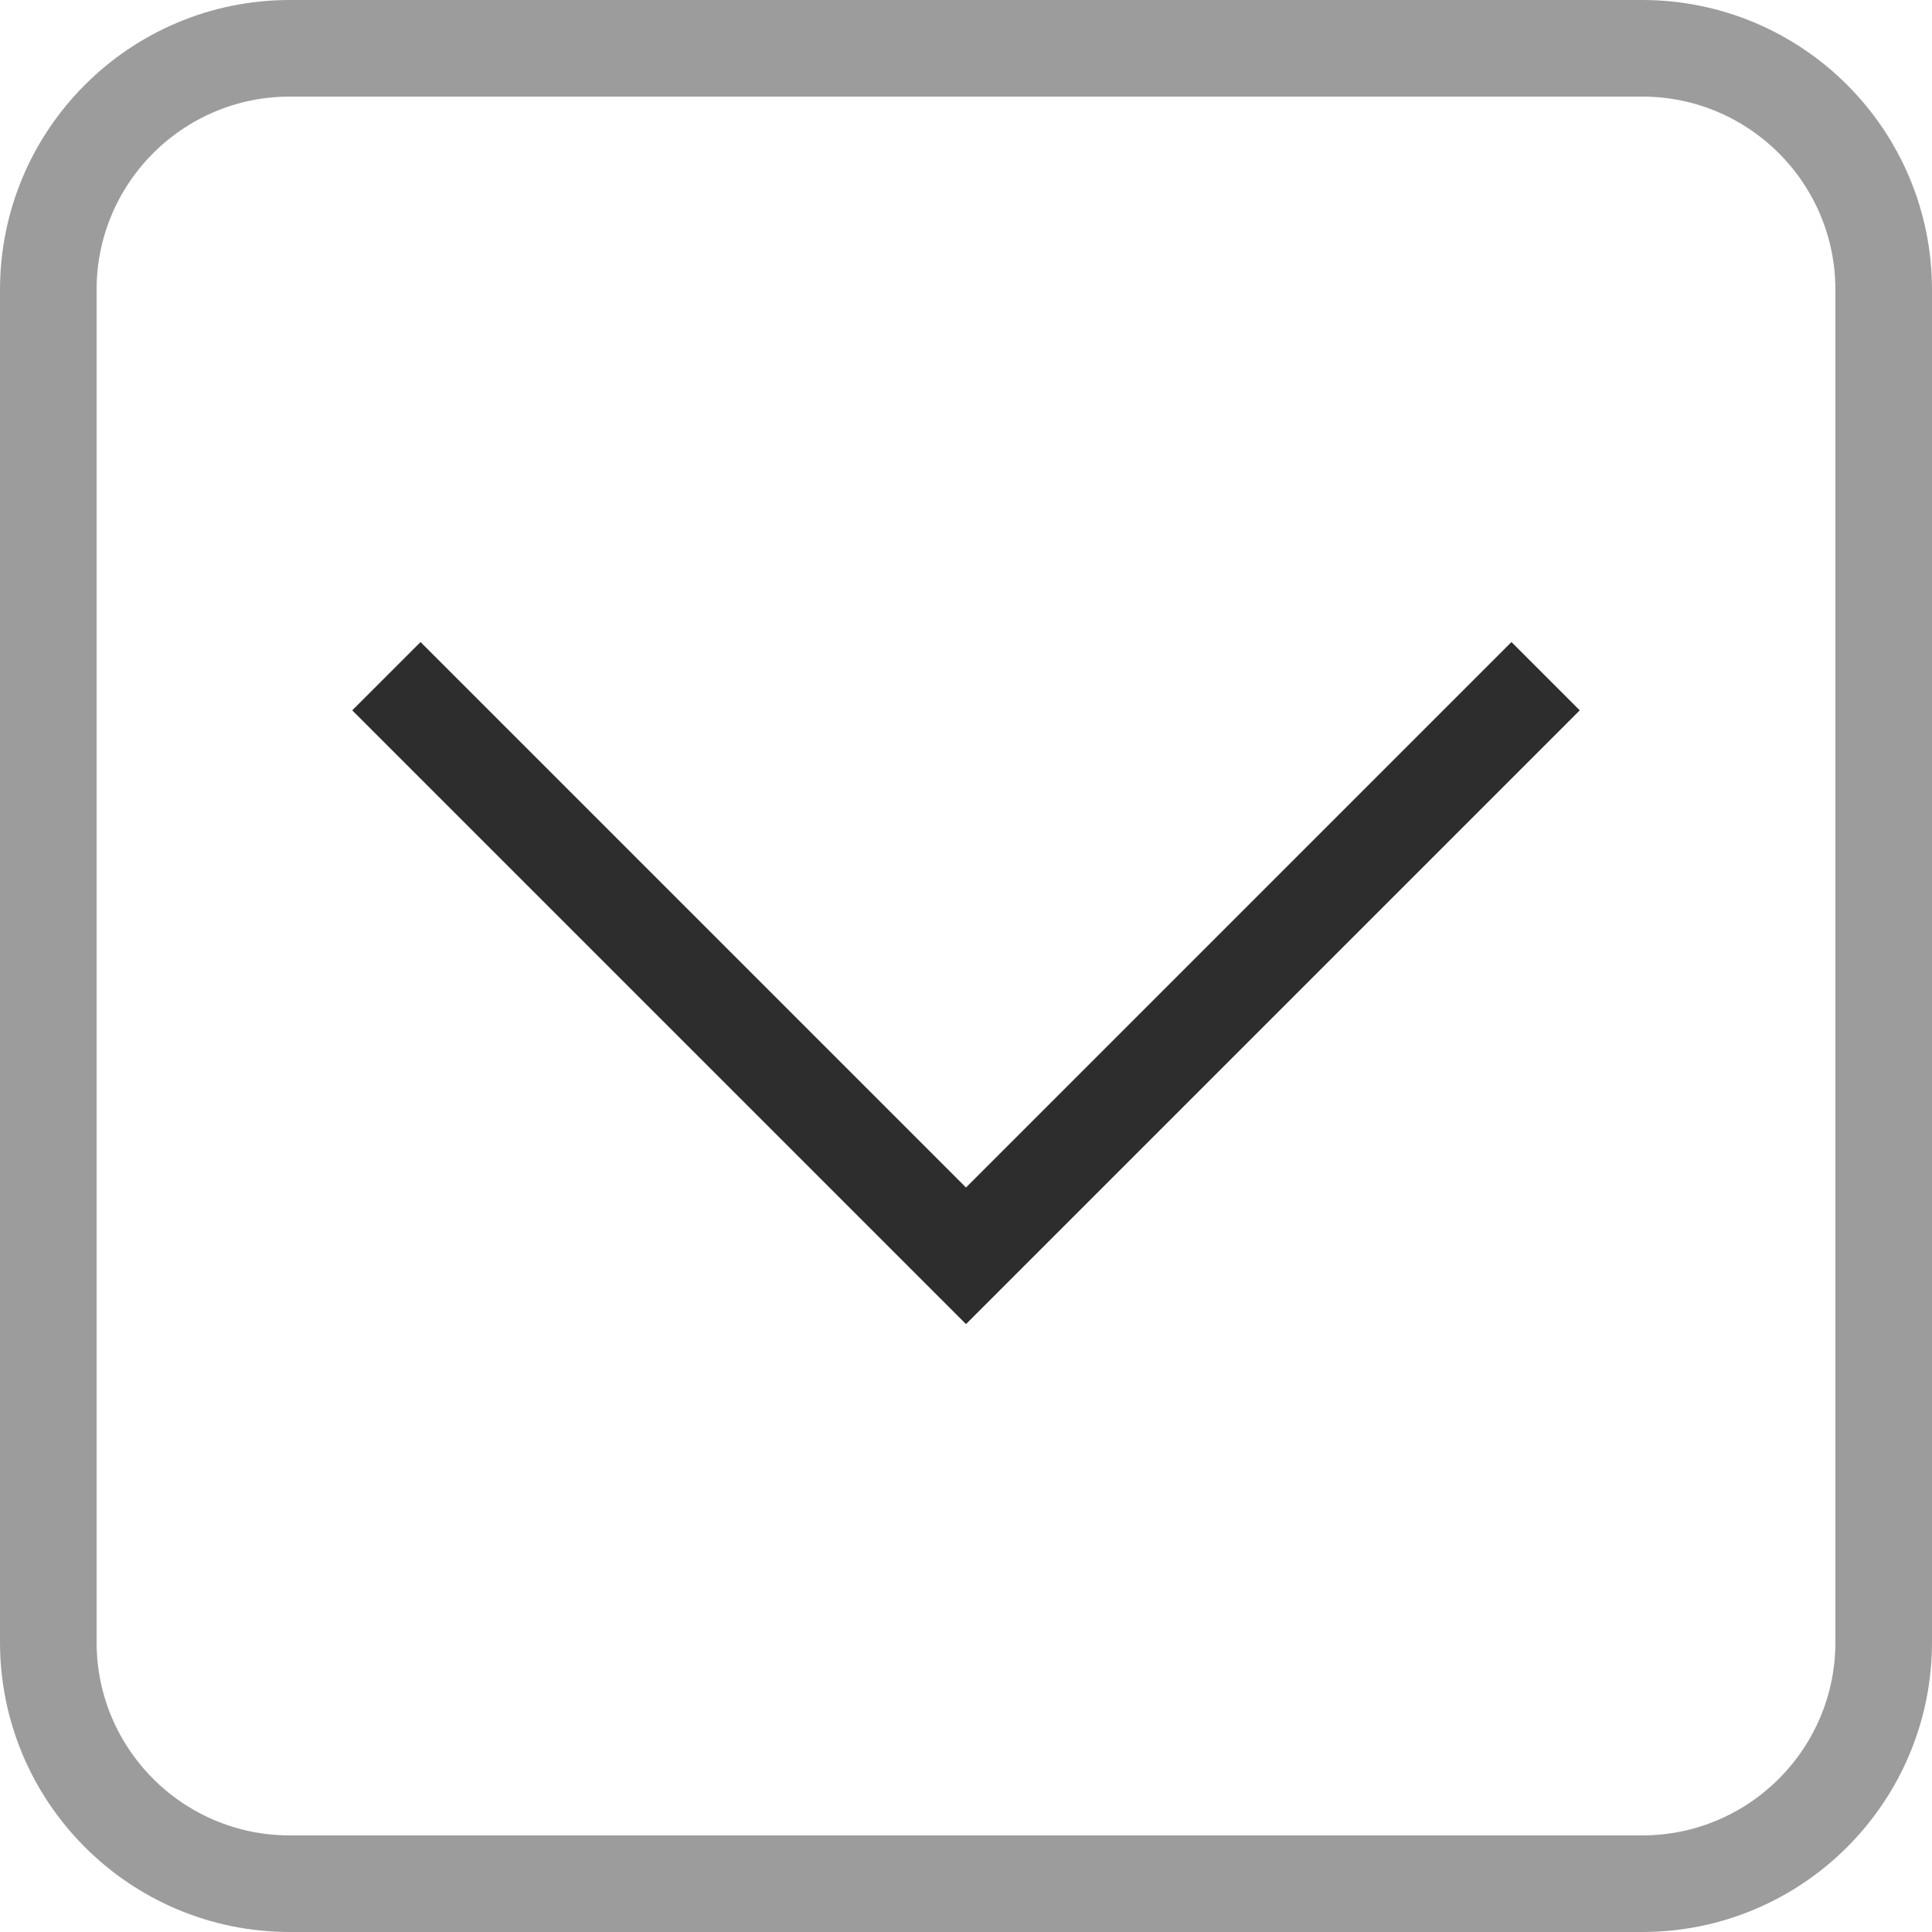
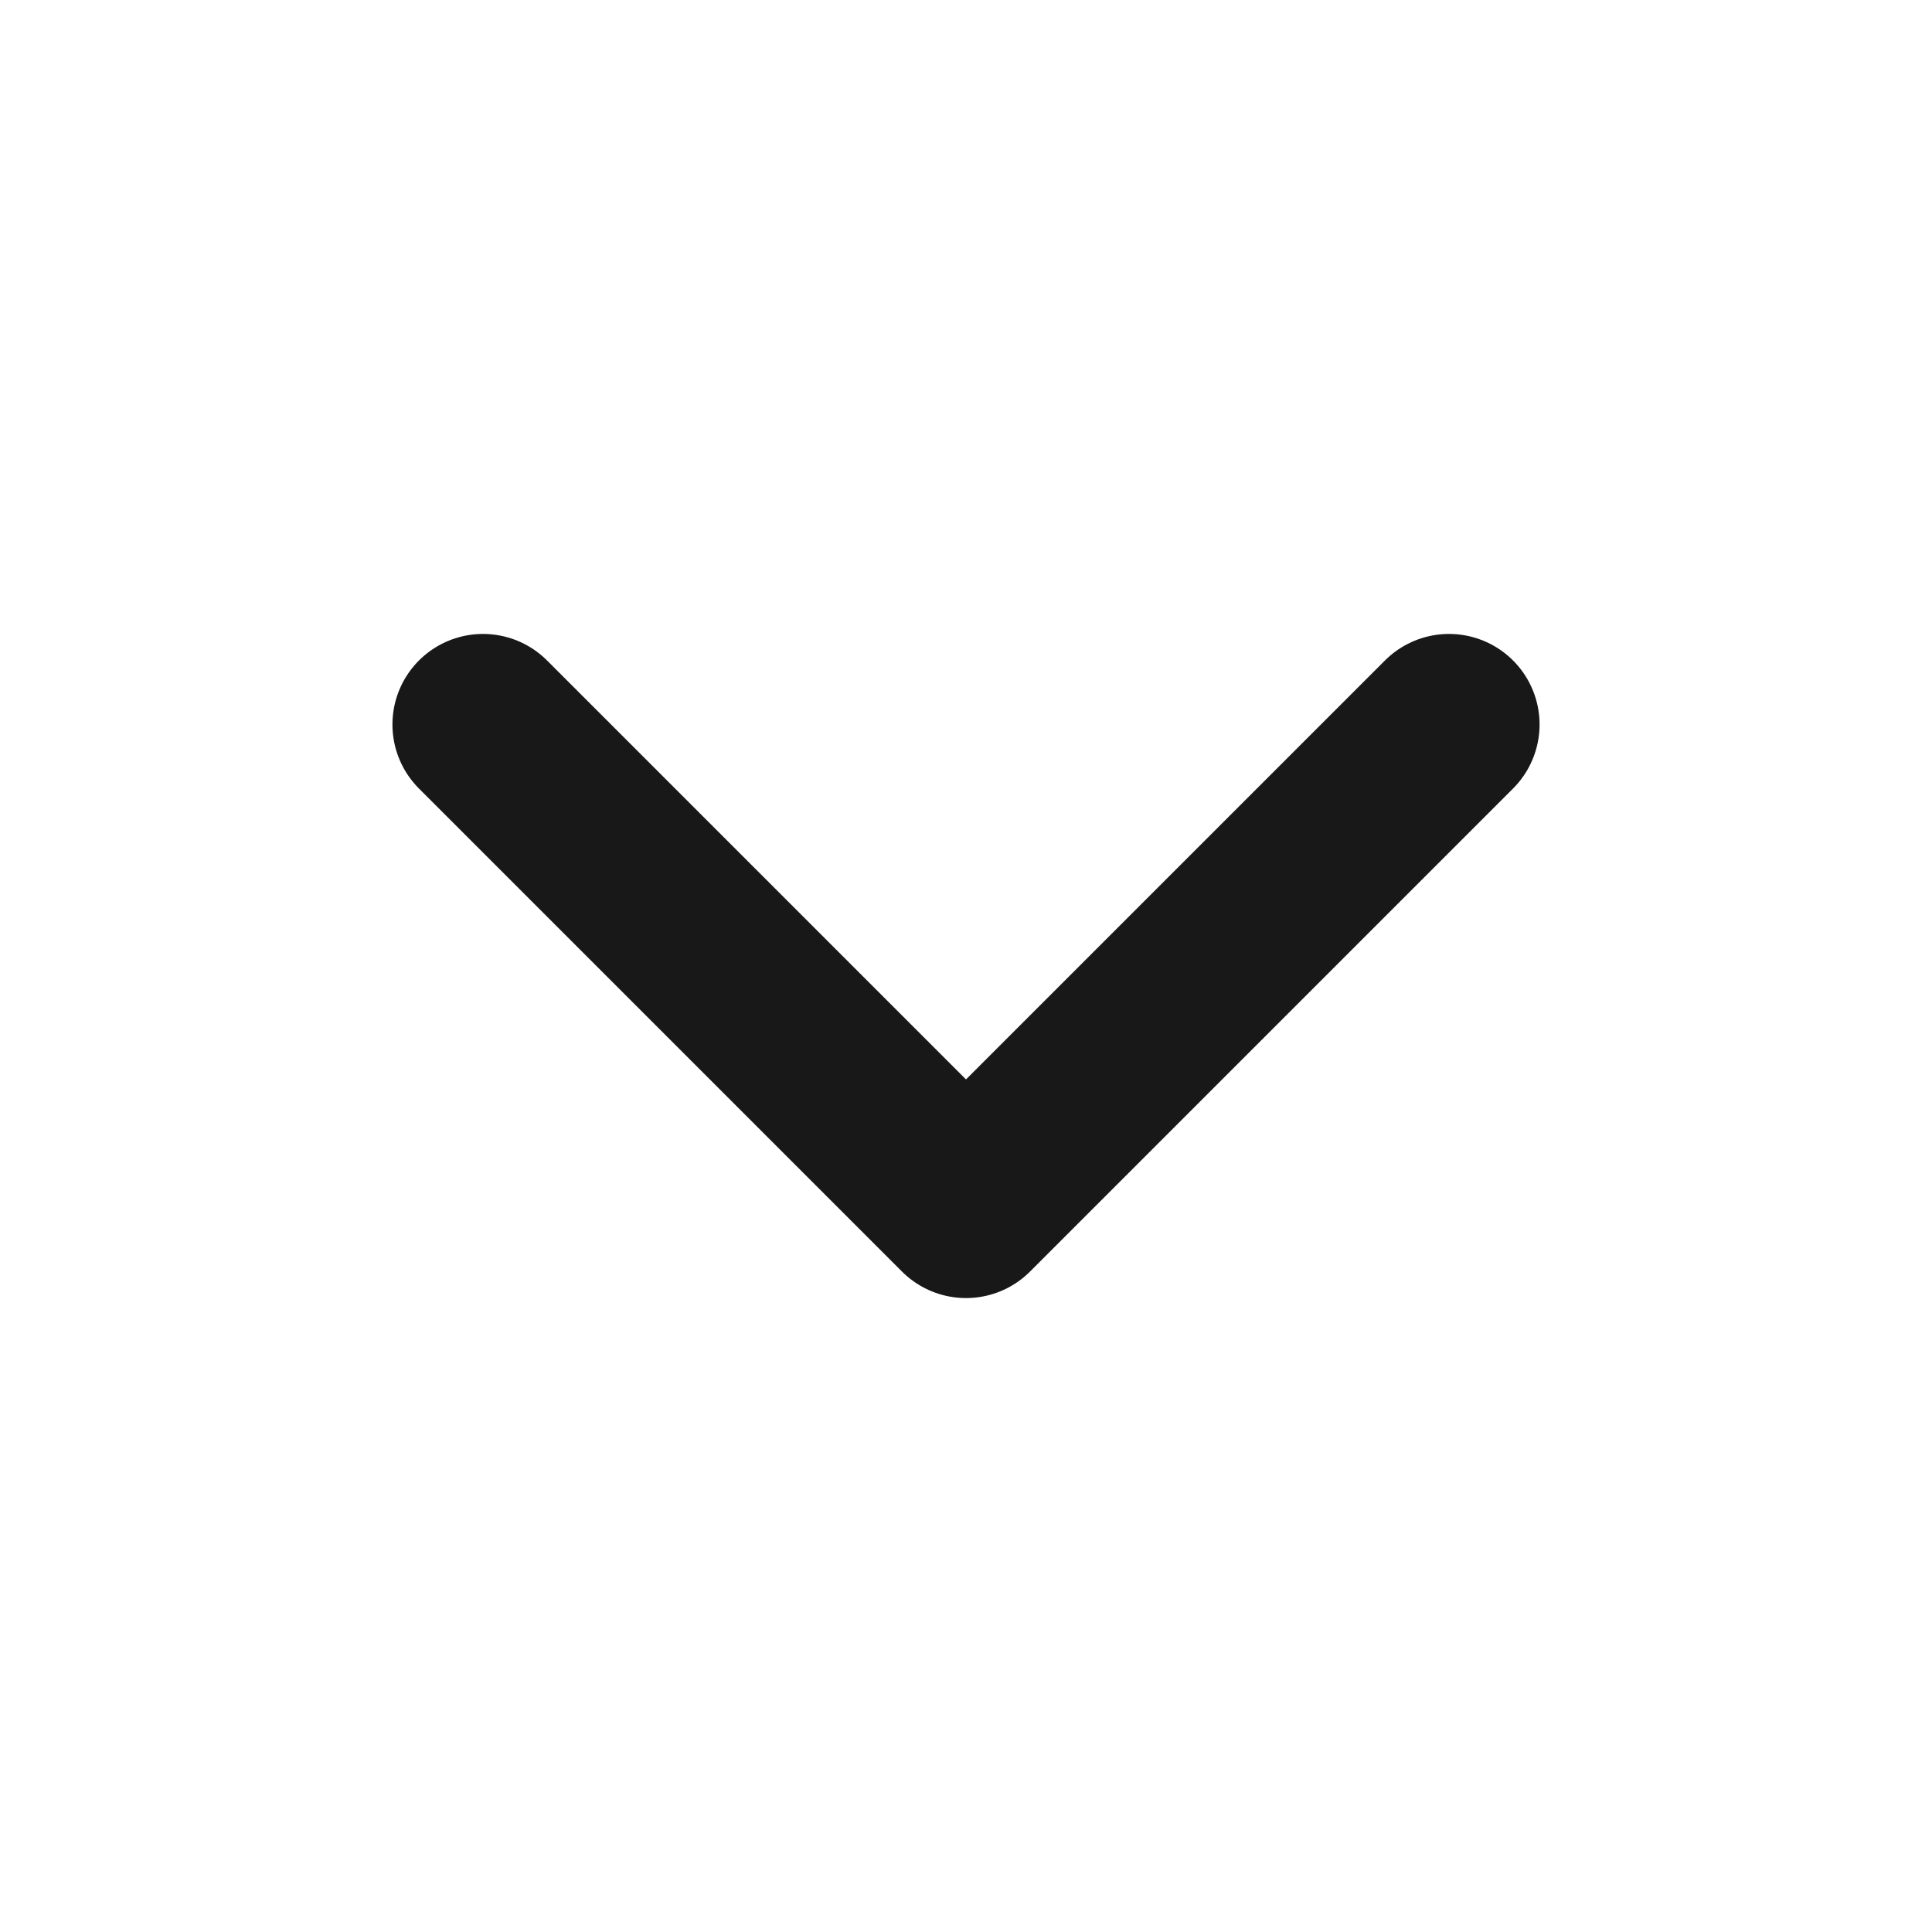
- <svg xmlns="http://www.w3.org/2000/svg" width="20" height="20" viewBox="0 0 20 20" fill="none">
-   <g id="Group 25">
-     <rect id="Rectangle 62" x="0.5" y="0.5" width="19" height="19" rx="2.5" stroke="#9C9C9C" />
-     <path id="Vector 26" d="M16 7L10 13L4 7" stroke="#2D2D2D" />
+ <svg xmlns="http://www.w3.org/2000/svg" width="16" height="16" viewBox="0 0 16 16" fill="none">
+   <g id="Icon/16px/Dropdown">
+     <path id="Vector" d="M4 6L8 10L12 6" stroke="#181818" stroke-width="1.5" stroke-linecap="round" stroke-linejoin="round" />
  </g>
</svg>
